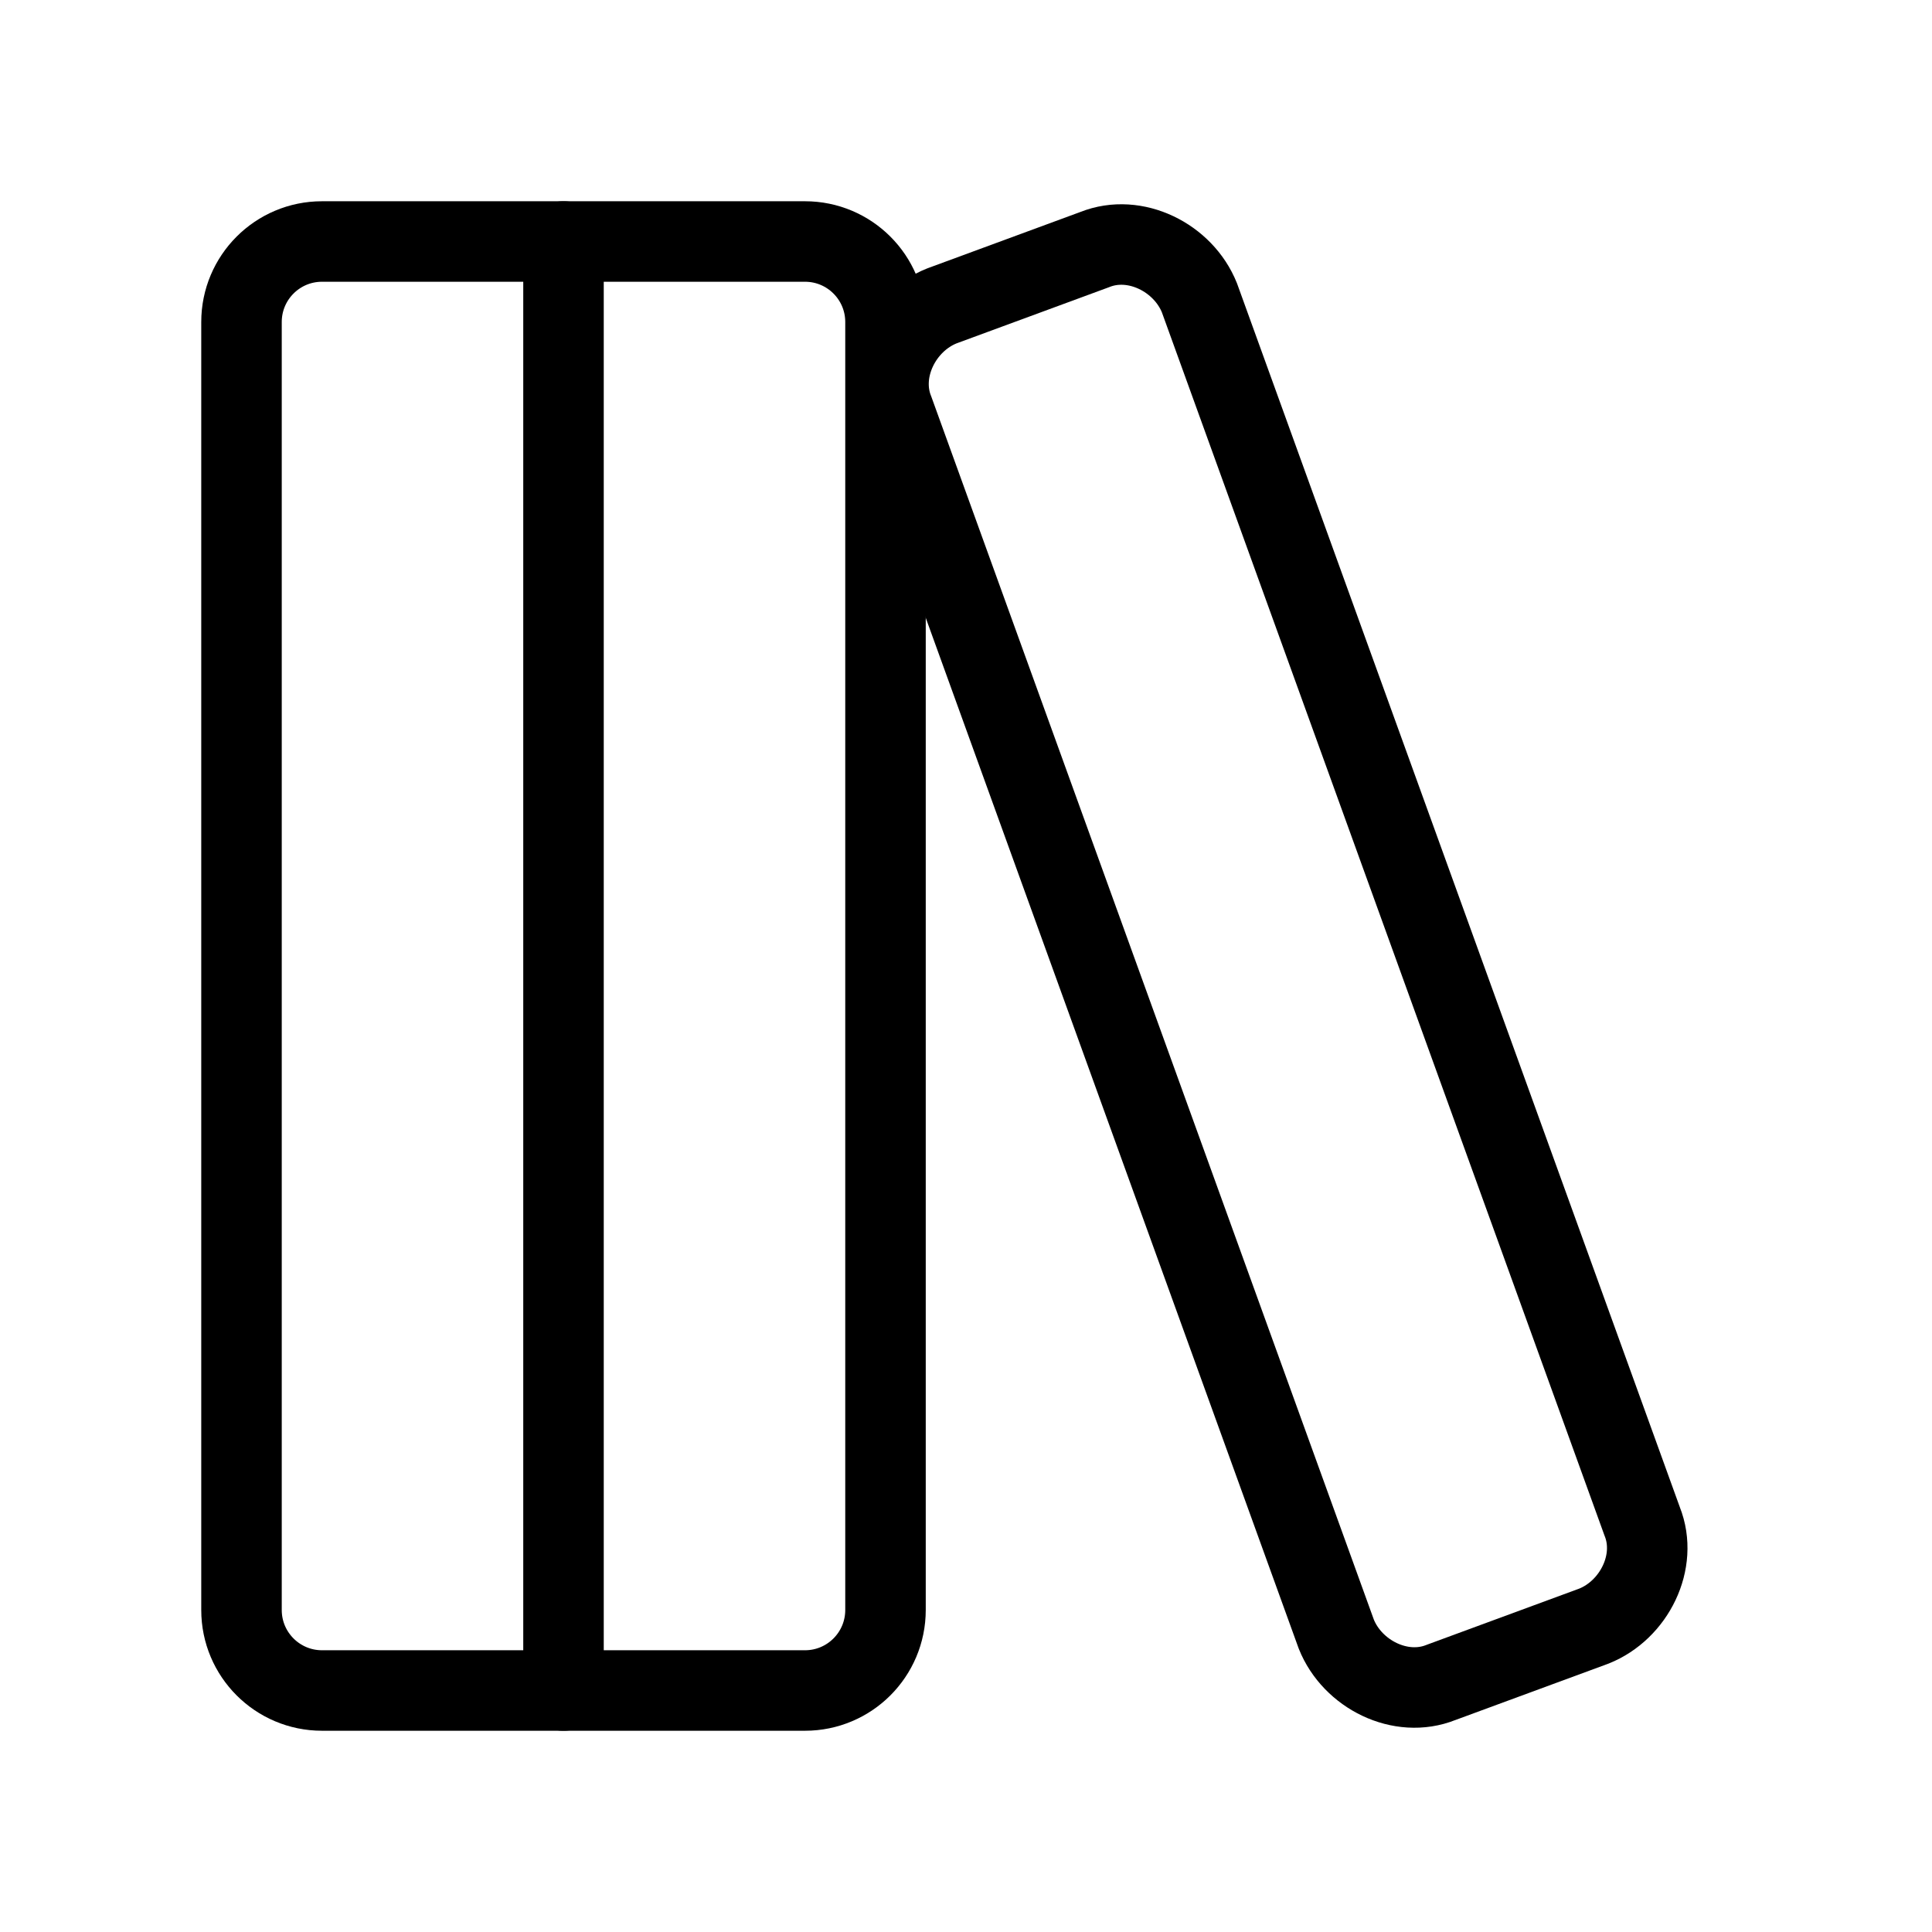
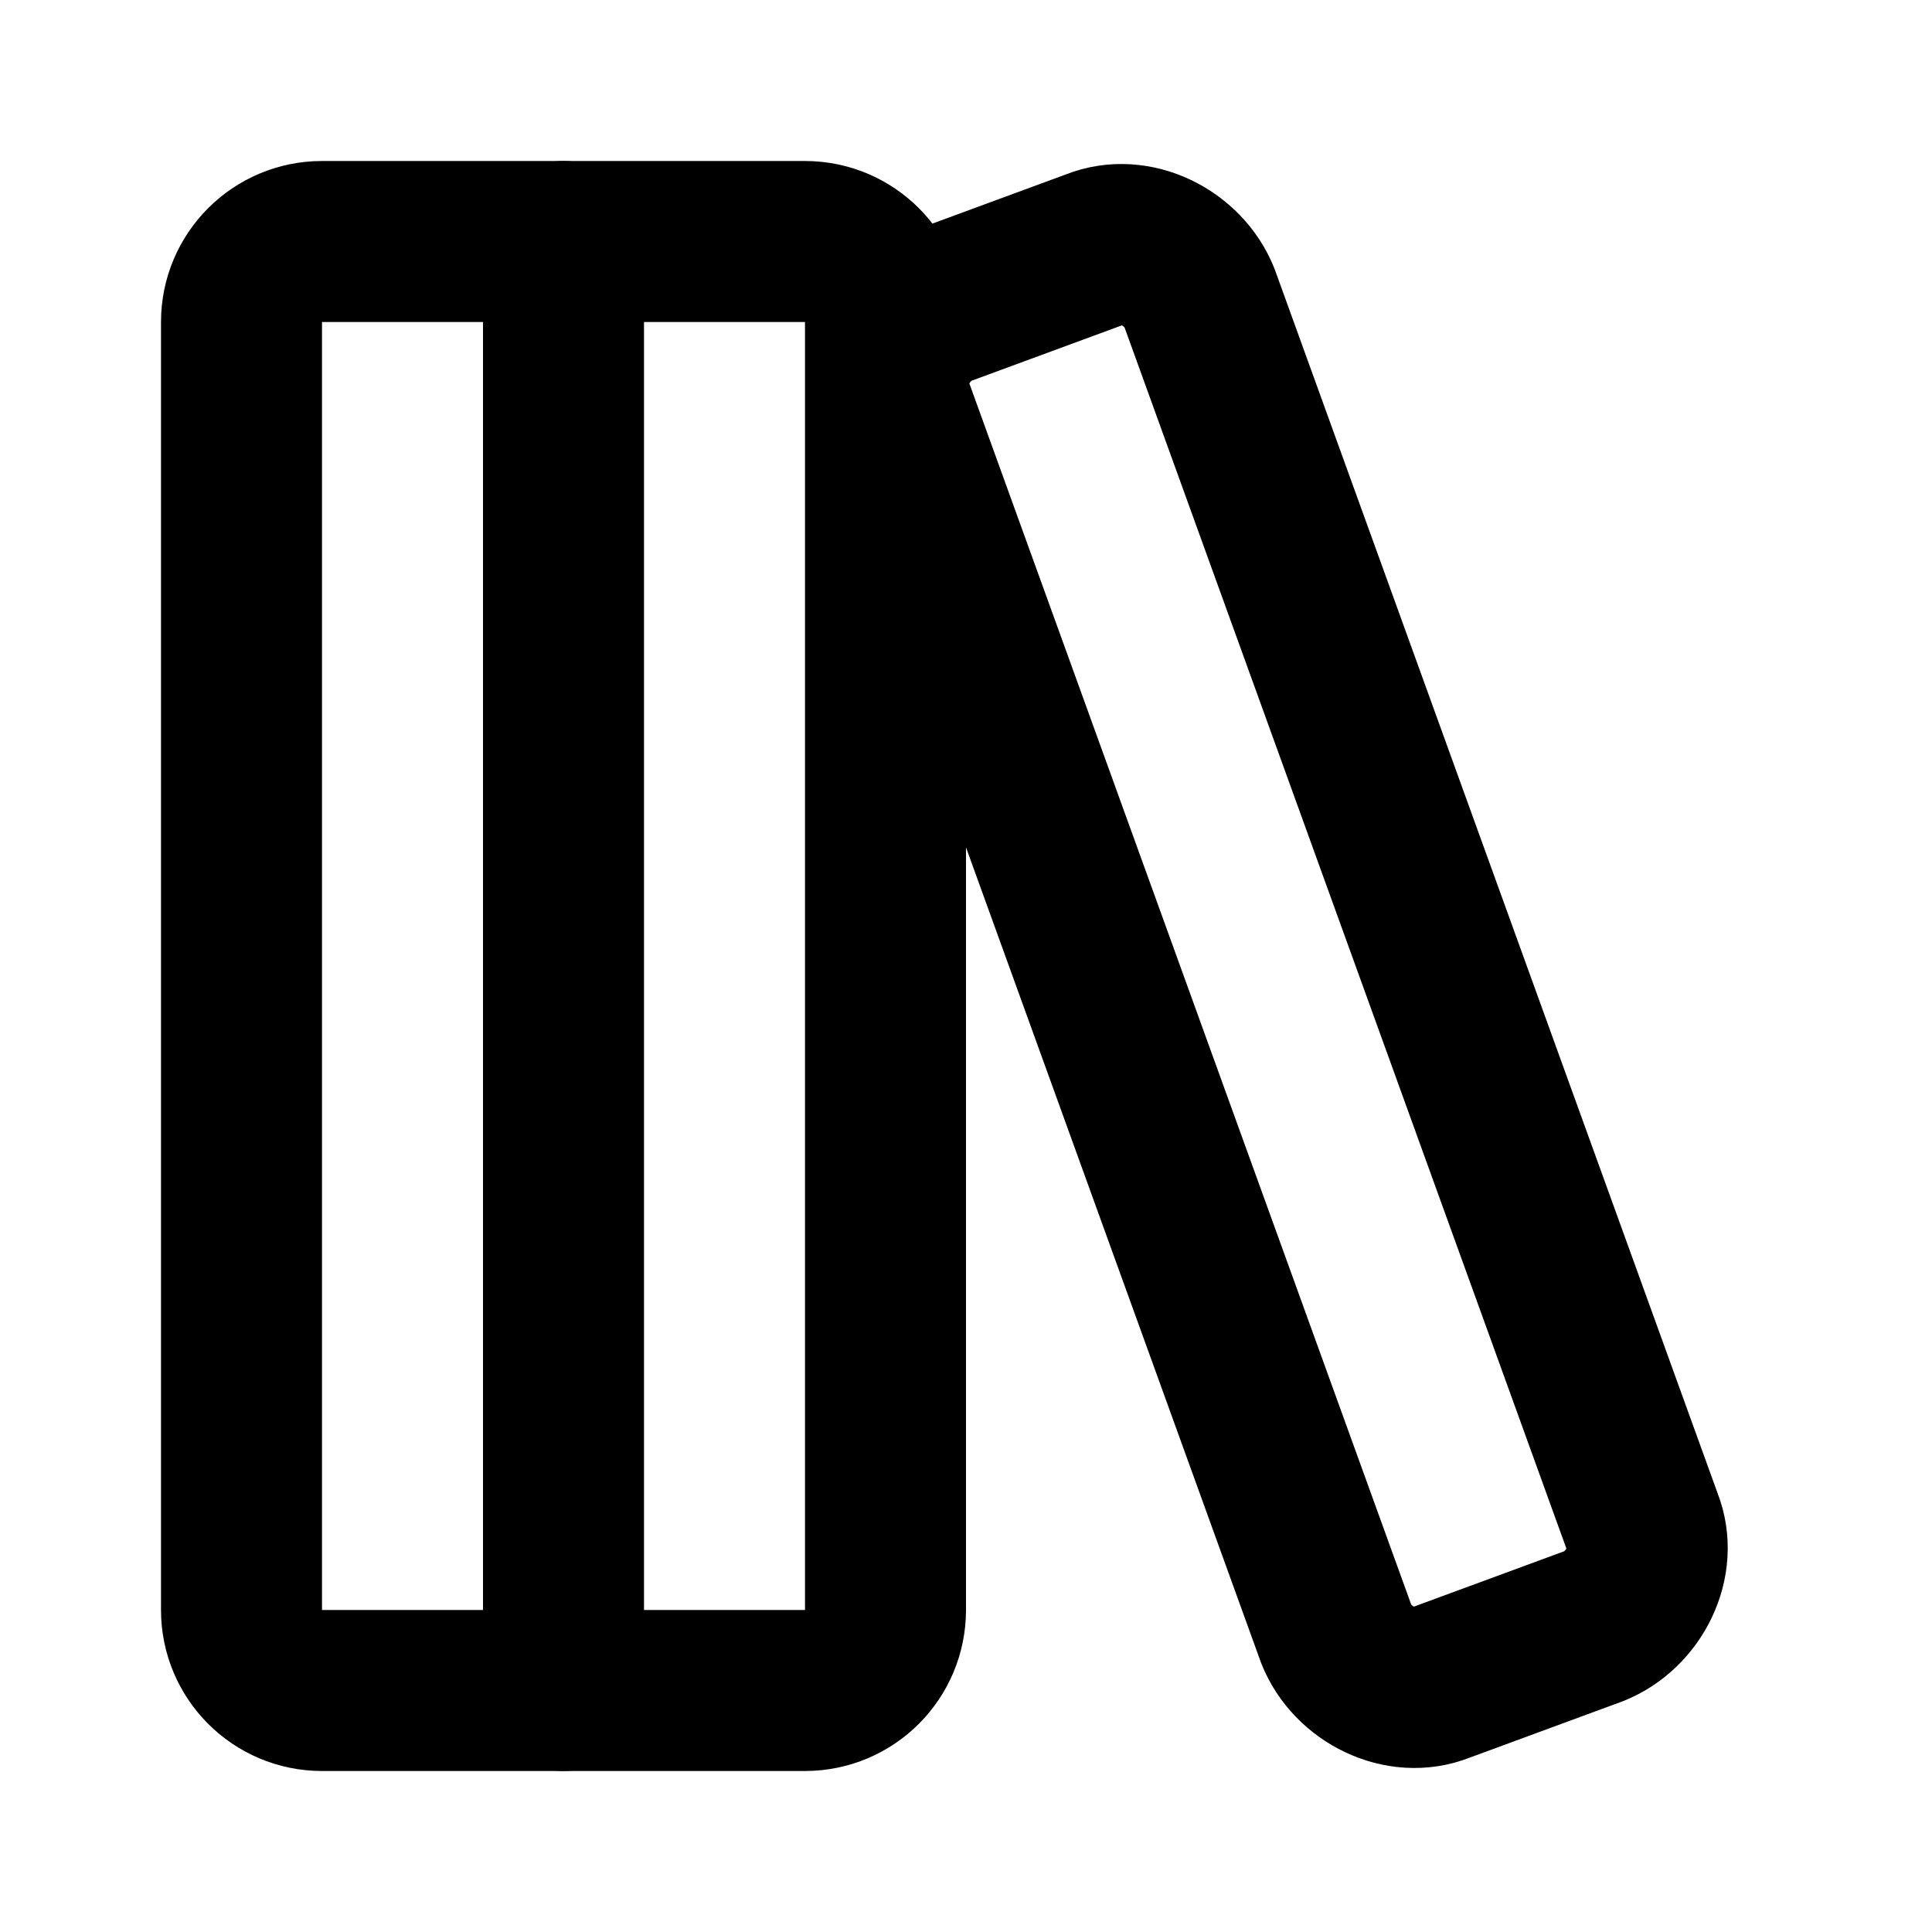
- <svg xmlns="http://www.w3.org/2000/svg" width="48" height="48" viewBox="0 0 24 24" fill="none" stroke="currentColor" stroke-width="1" stroke-linecap="round" stroke-linejoin="round" class="lucide lucide-library-big-icon lucide-library-big">
+ <svg xmlns="http://www.w3.org/2000/svg" width="24" height="24" viewBox="0 0 24 24" fill="none" stroke="currentColor" stroke-width="2" stroke-linecap="round" stroke-linejoin="round" class="lucide lucide-library-big">
  <rect width="8" height="18" x="3" y="3" rx="1" />
  <path d="M7 3v18" />
  <path d="M20.4 18.9c.2.5-.1 1.1-.6 1.3l-1.9.7c-.5.2-1.1-.1-1.3-.6L11.1 5.1c-.2-.5.1-1.1.6-1.3l1.9-.7c.5-.2 1.1.1 1.3.6Z" />
</svg>
